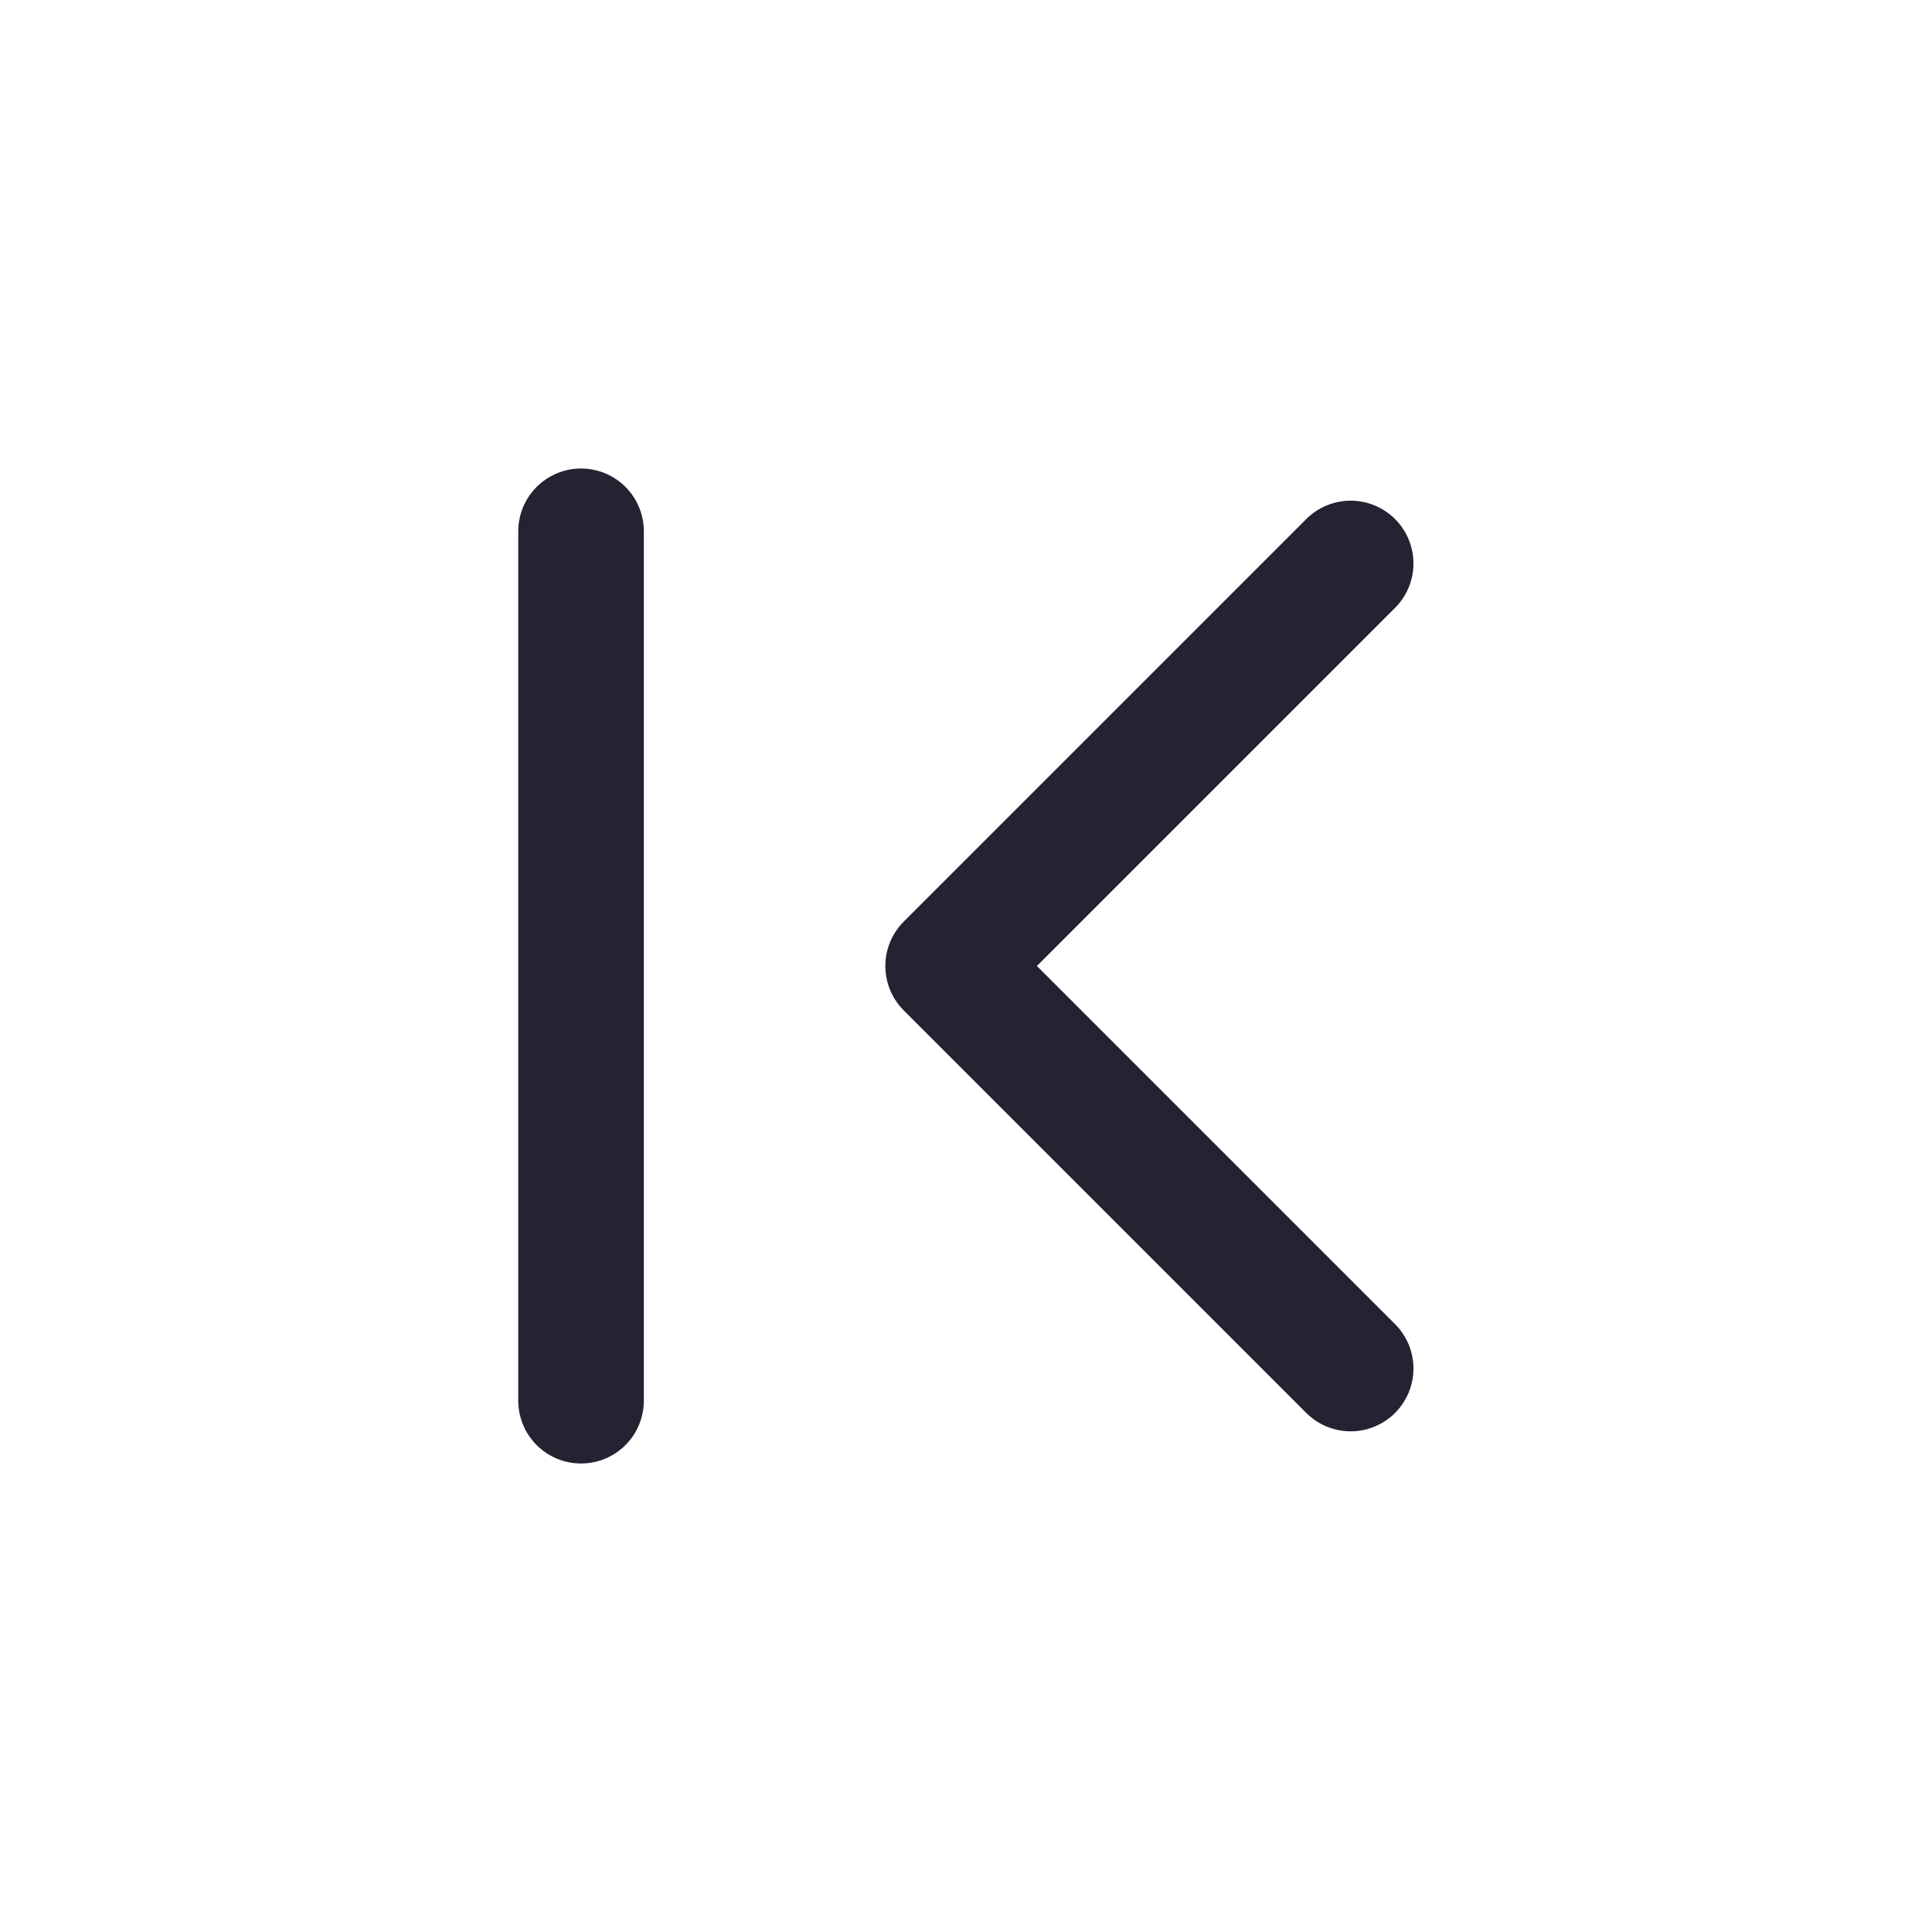
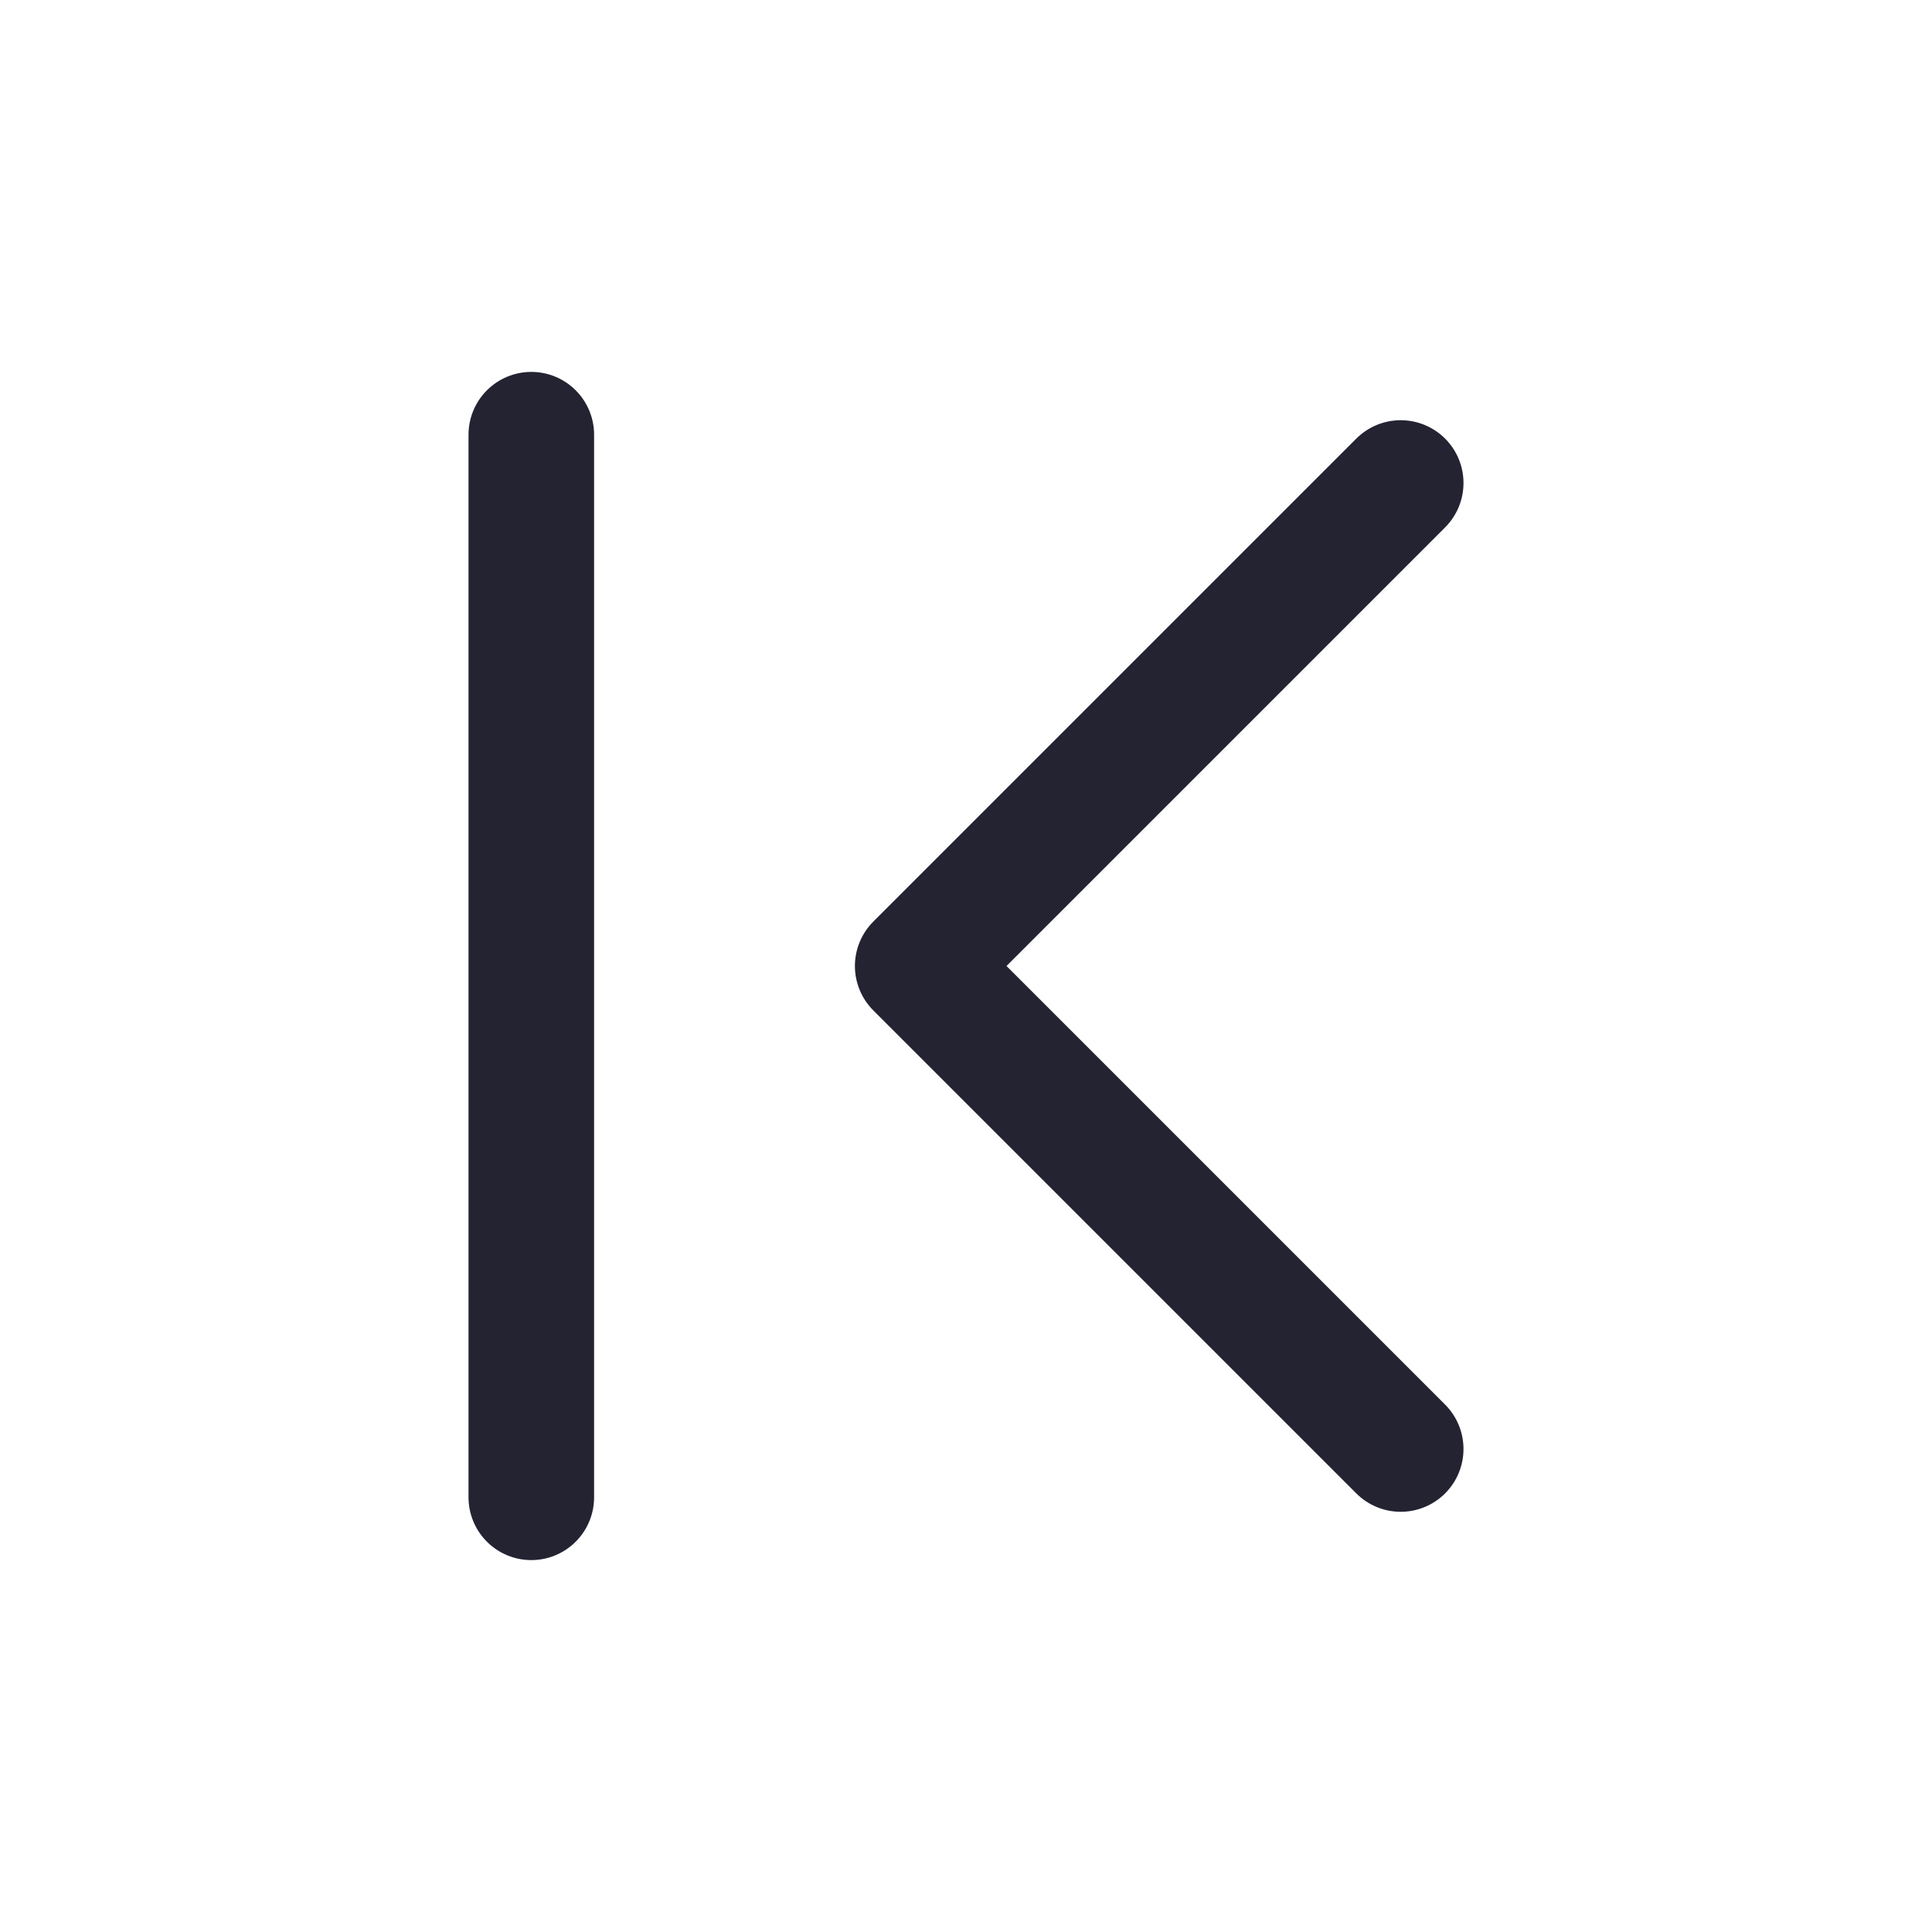
- <svg xmlns="http://www.w3.org/2000/svg" width="20" height="20" viewBox="0 0 20 20" fill="none">
-   <path d="M6.015 5.5V14.5M13.982 5.833L9.815 10L13.982 14.167" stroke-width="1.3" stroke-linecap="round" stroke-linejoin="round" stroke="#232332" />
+ <svg xmlns="http://www.w3.org/2000/svg" preserveAspectRatio="none" overflow="visible" style="display: block;" width="20" height="20" viewBox="0 0 20 20" fill="none">
+   <g id="Icons/Regular/angle-left-to-line">
+     <path id="Icon_svg" d="M5.5 4.5V15.5M14.5 5L9.5 10L14.5 15" stroke-width="1.3" stroke-linecap="round" stroke-linejoin="round" stroke="#232332" />
+   </g>
</svg>
